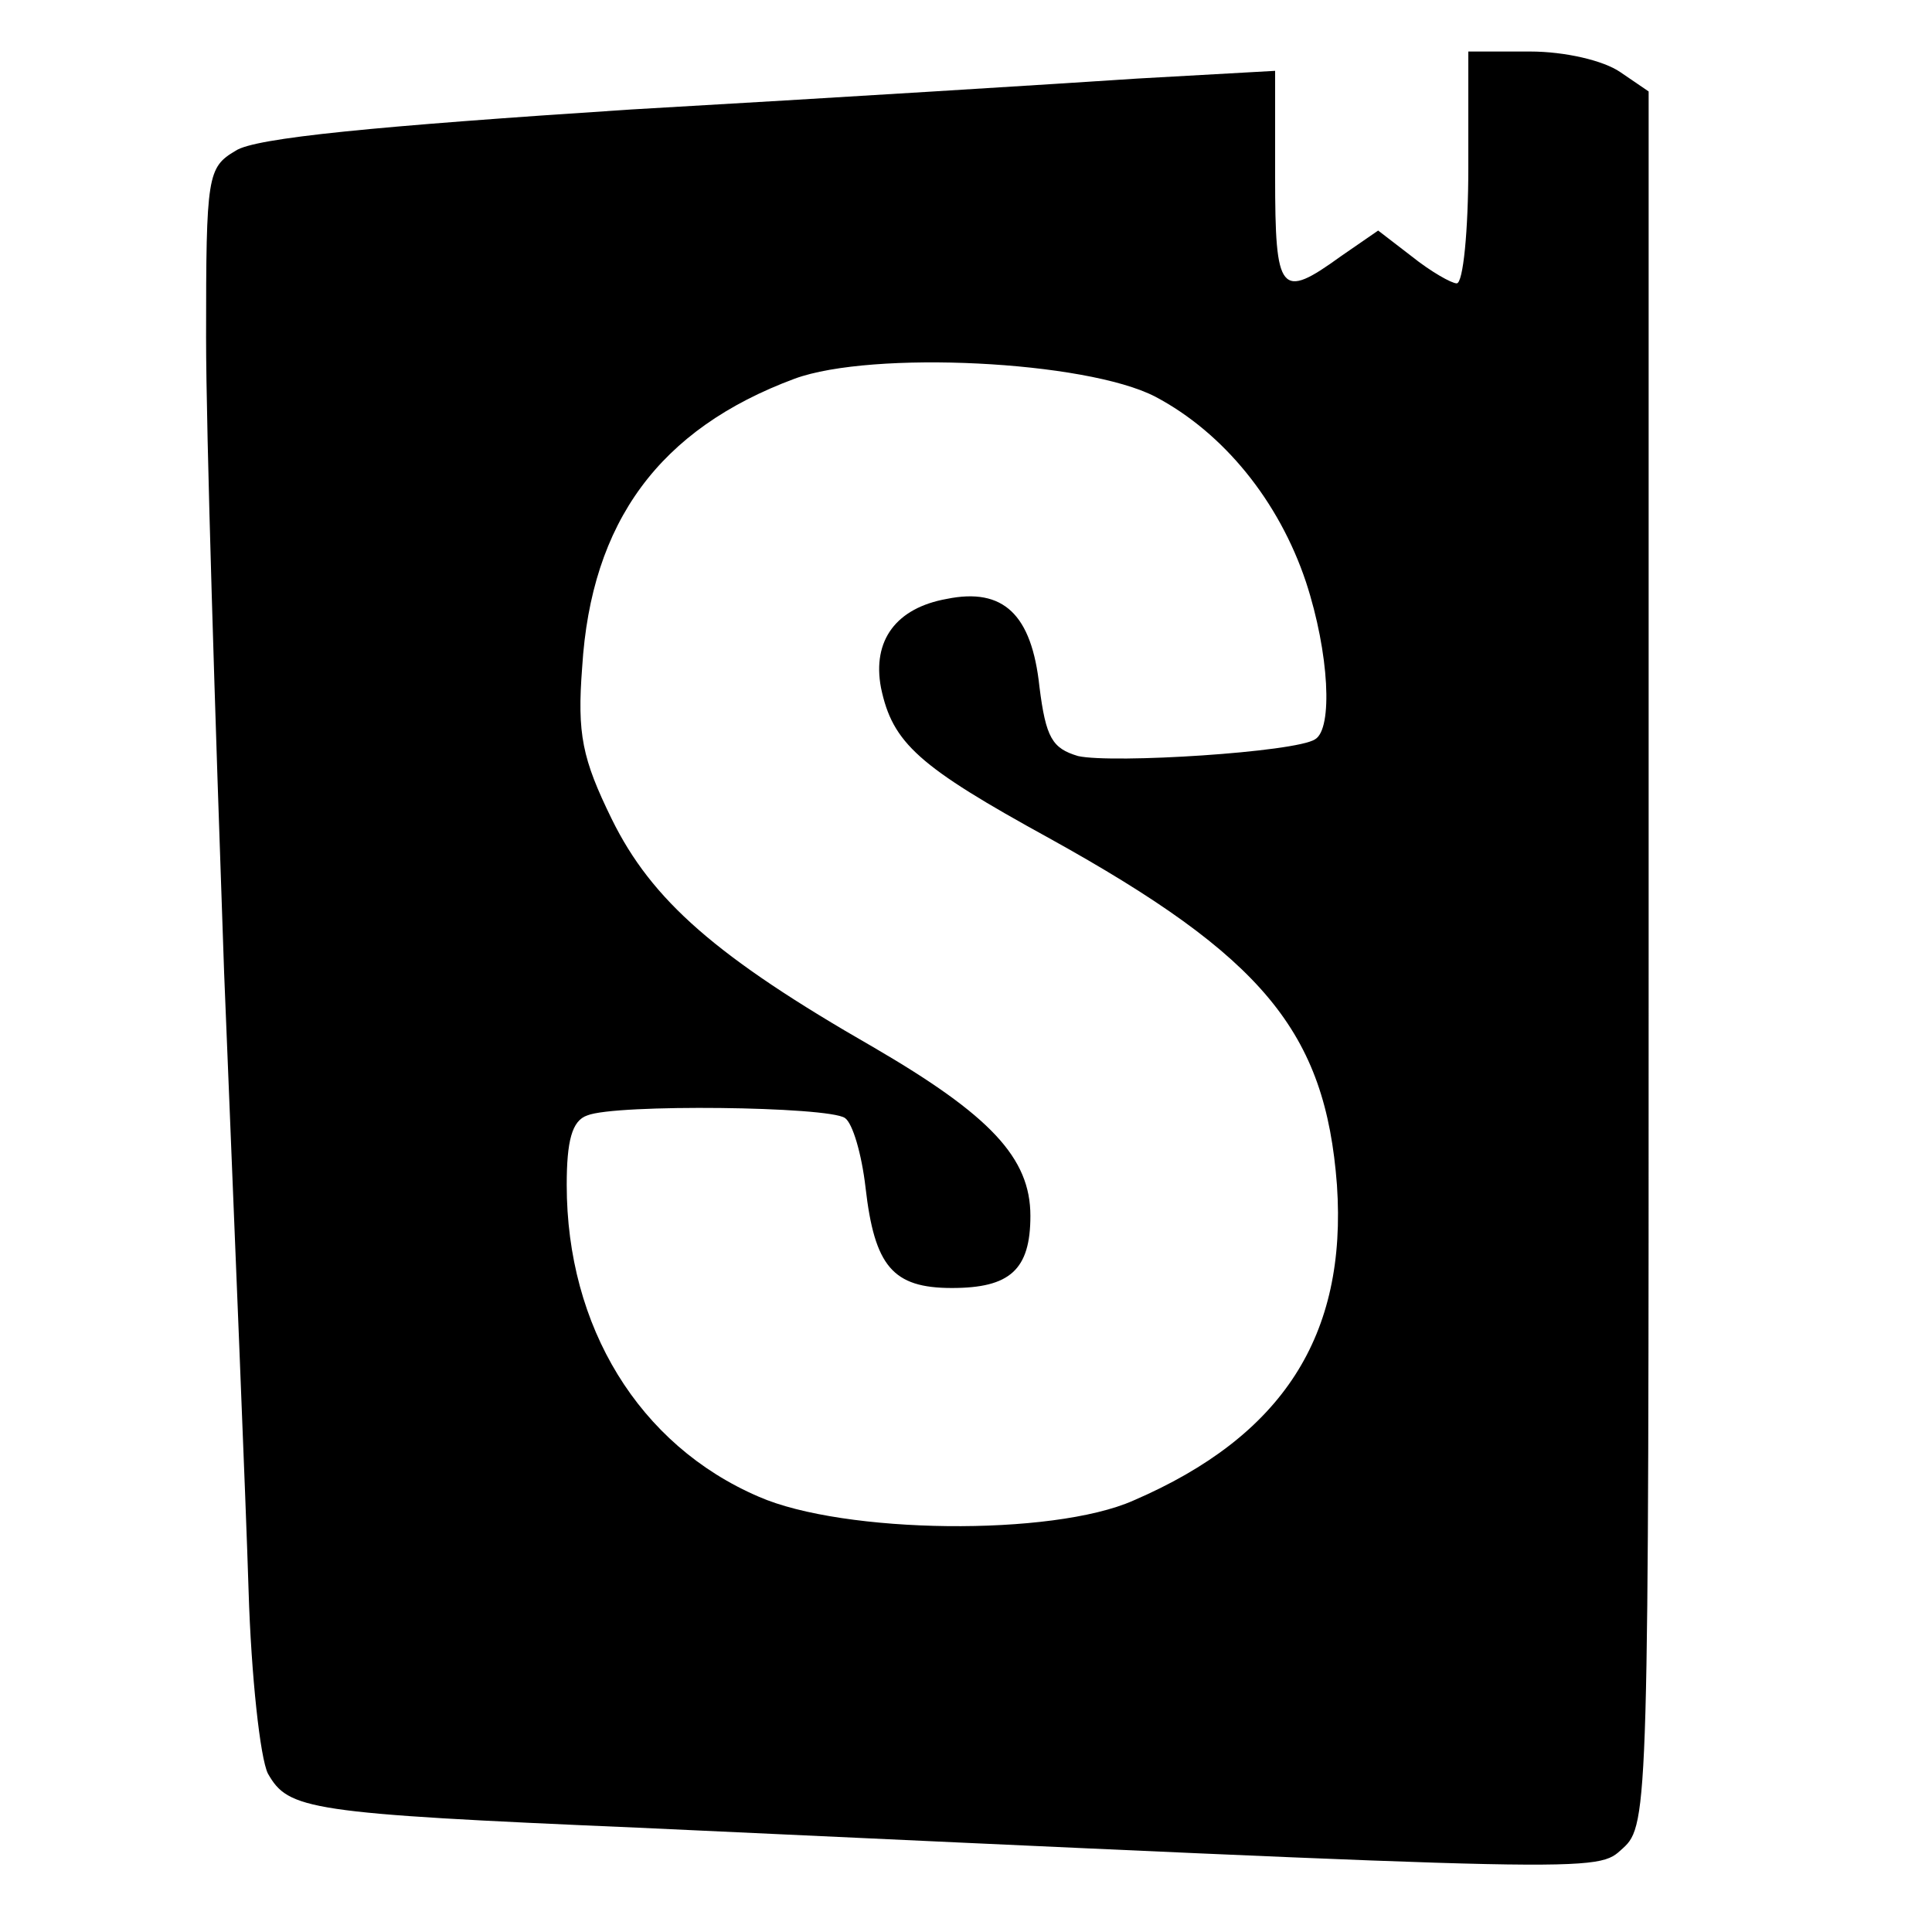
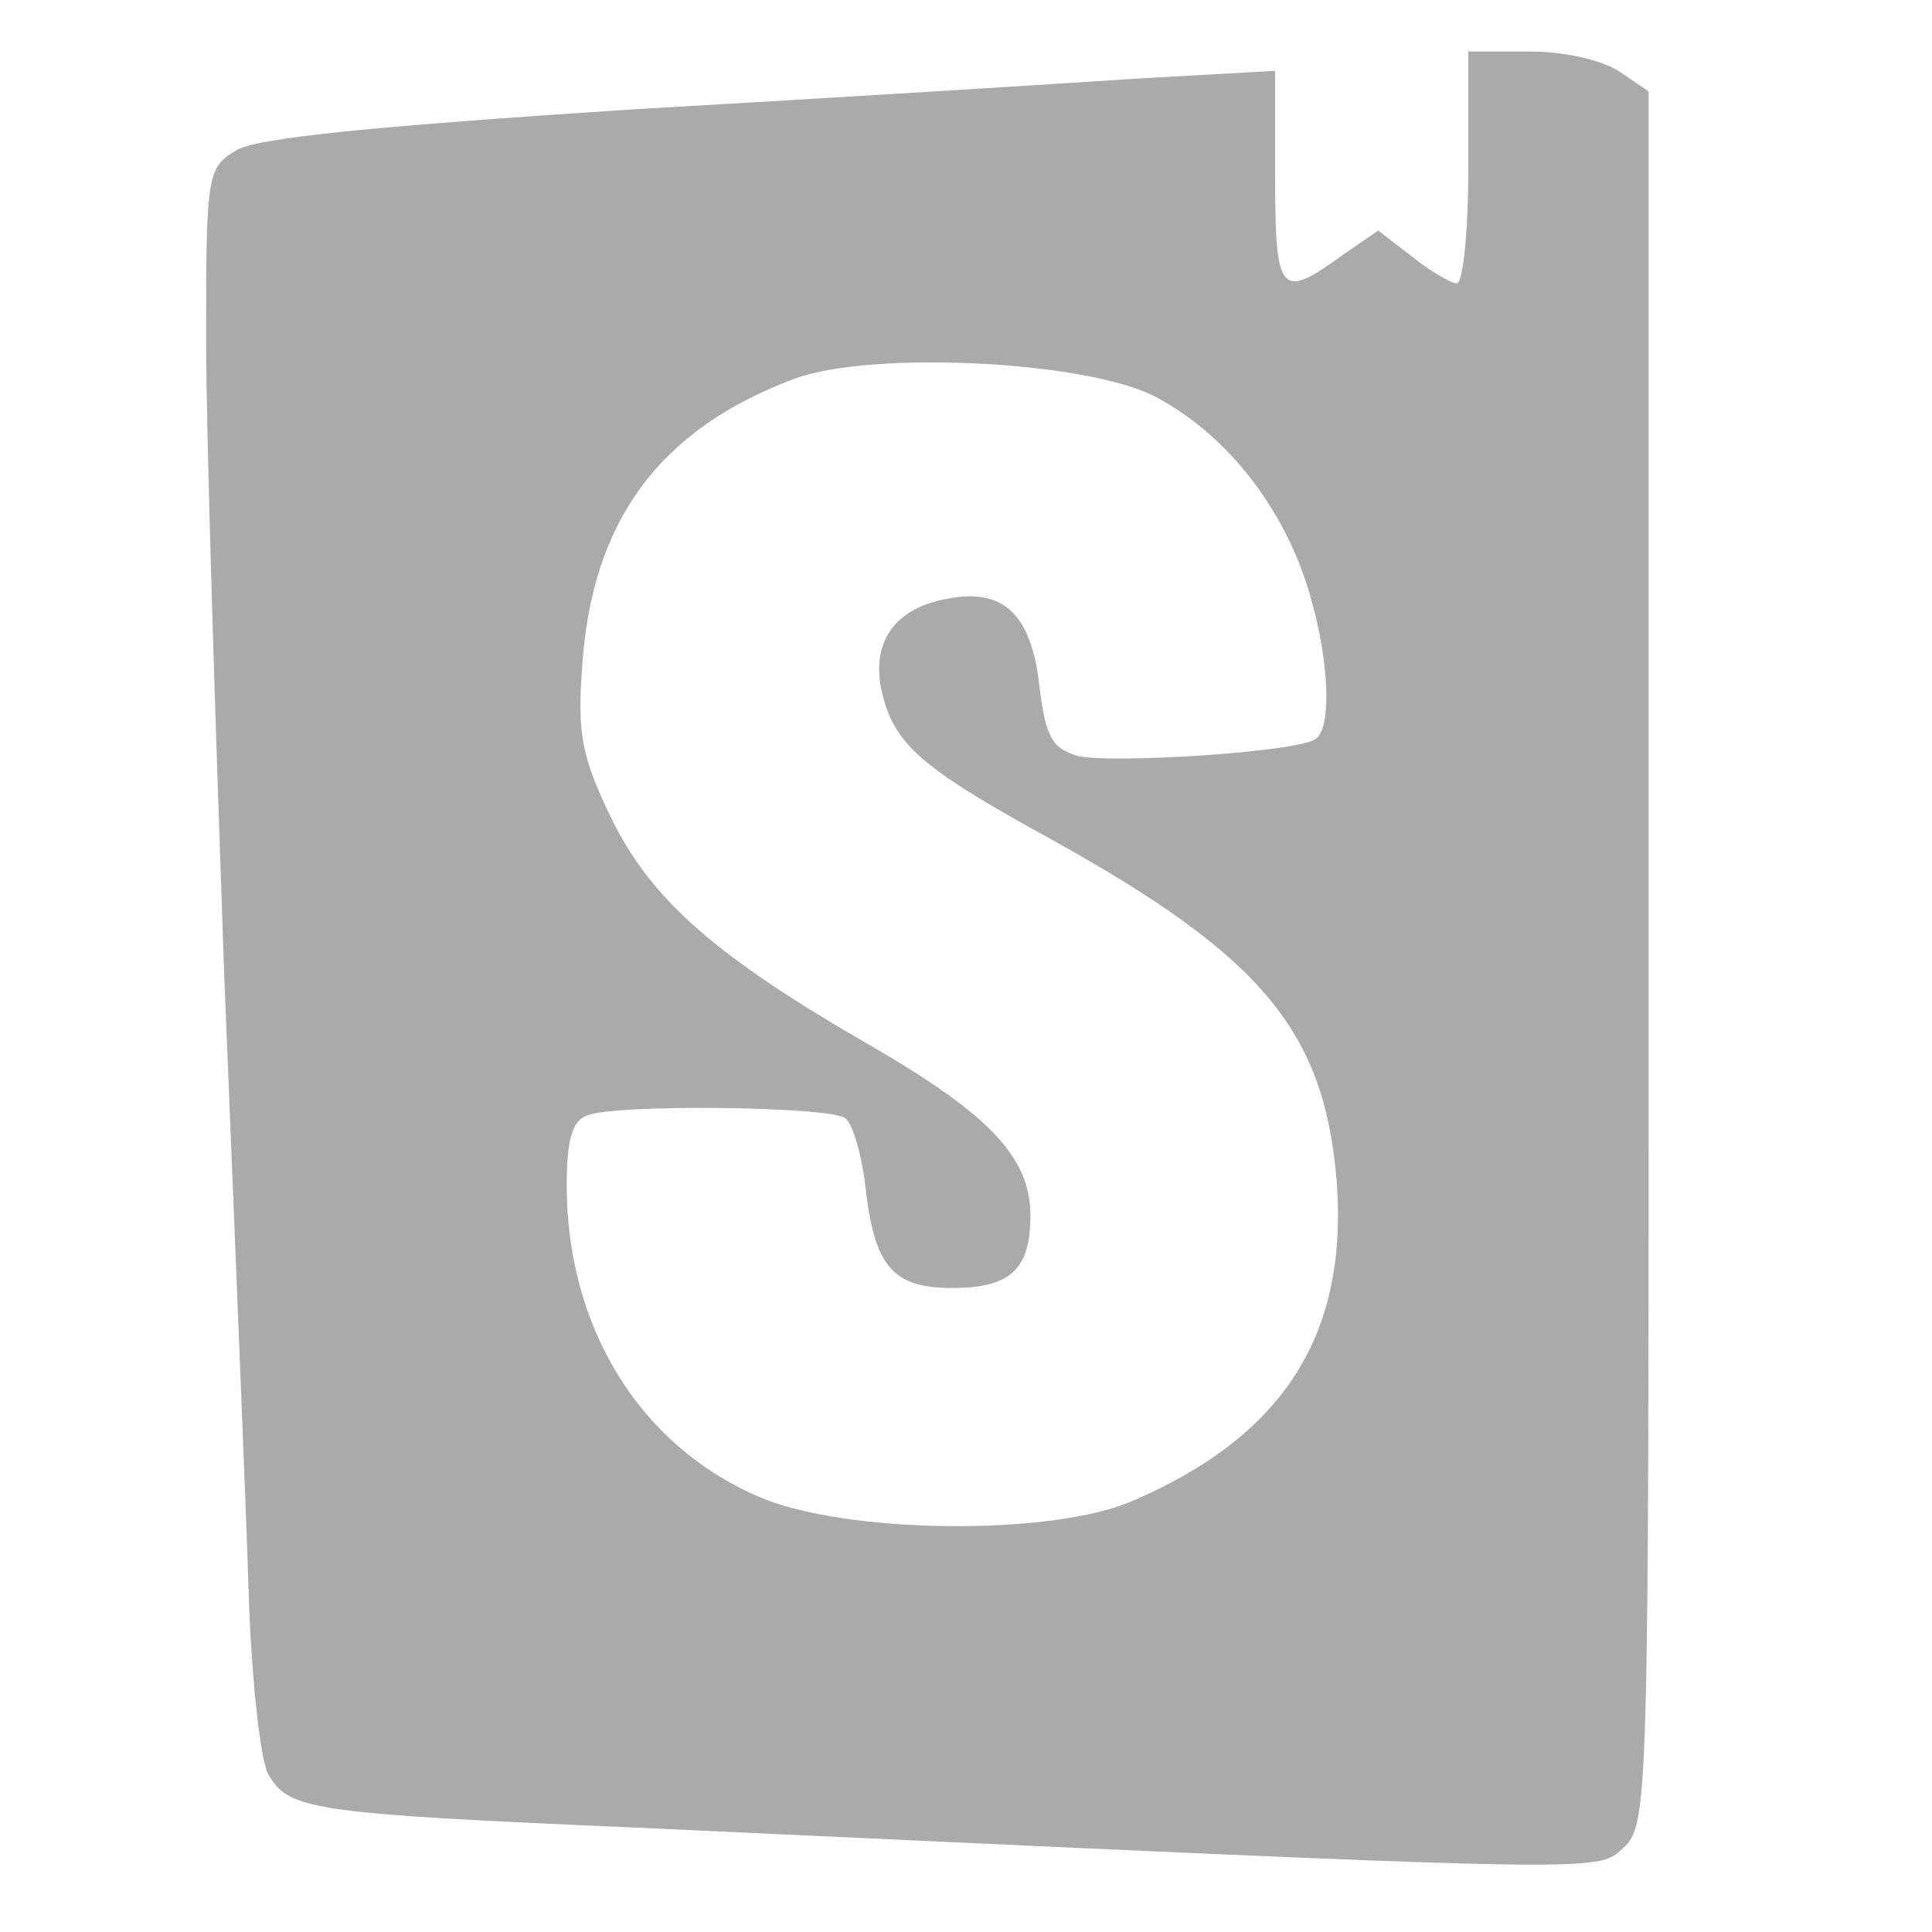
<svg xmlns="http://www.w3.org/2000/svg" version="1.0" width="150pt" height="150pt" viewBox="0 0 150 150" preserveAspectRatio="xMidYMid meet">
-   <g transform="translate(0,150) scale(0.1,-0.1)" fill="#000000" stroke="none">
+   <g transform="translate(0,150) scale(0.1,-0.1)" fill="#AAAAAA" stroke="none">
    <path d="M1140 1370 c0 -49 -4 -90 -9 -90 -4 0 -20 9 -35 21 l-26 20 -29 -20 c-47 -34 -51 -29 -51 62 l0 82 -107 -6 c-60 -4 -236 -15 -393 -24 -199 -13 -292 -22 -307 -32 -22 -13 -23 -19 -23 -145 0 -73 7 -294 14 -493 8 -198 17 -414 19 -480 2 -66 9 -130 15 -142 16 -28 30 -31 287 -42 757 -35 744 -35 765 -16 20 18 20 34 20 691 l0 673 -22 15 c-13 9 -43 16 -70 16 l-48 0 0 -90z m-243 -178 c53 -28 96 -81 117 -144 18 -55 21 -114 7 -122 -15 -10 -157 -19 -184 -13 -20 6 -25 14 -30 54 -6 56 -28 77 -72 68 -39 -7 -58 -32 -51 -69 9 -43 29 -61 131 -117 166 -92 214 -150 223 -269 8 -117 -42 -195 -158 -245 -63 -28 -225 -26 -291 3 -93 40 -149 132 -149 242 0 34 4 50 16 54 22 9 187 7 200 -2 6 -4 13 -28 16 -54 7 -61 21 -78 67 -78 45 0 61 14 61 56 0 45 -31 78 -122 131 -122 70 -172 114 -203 177 -23 47 -27 66 -23 118 7 113 60 185 165 224 60 22 226 14 280 -14z" />
  </g>
</svg>
